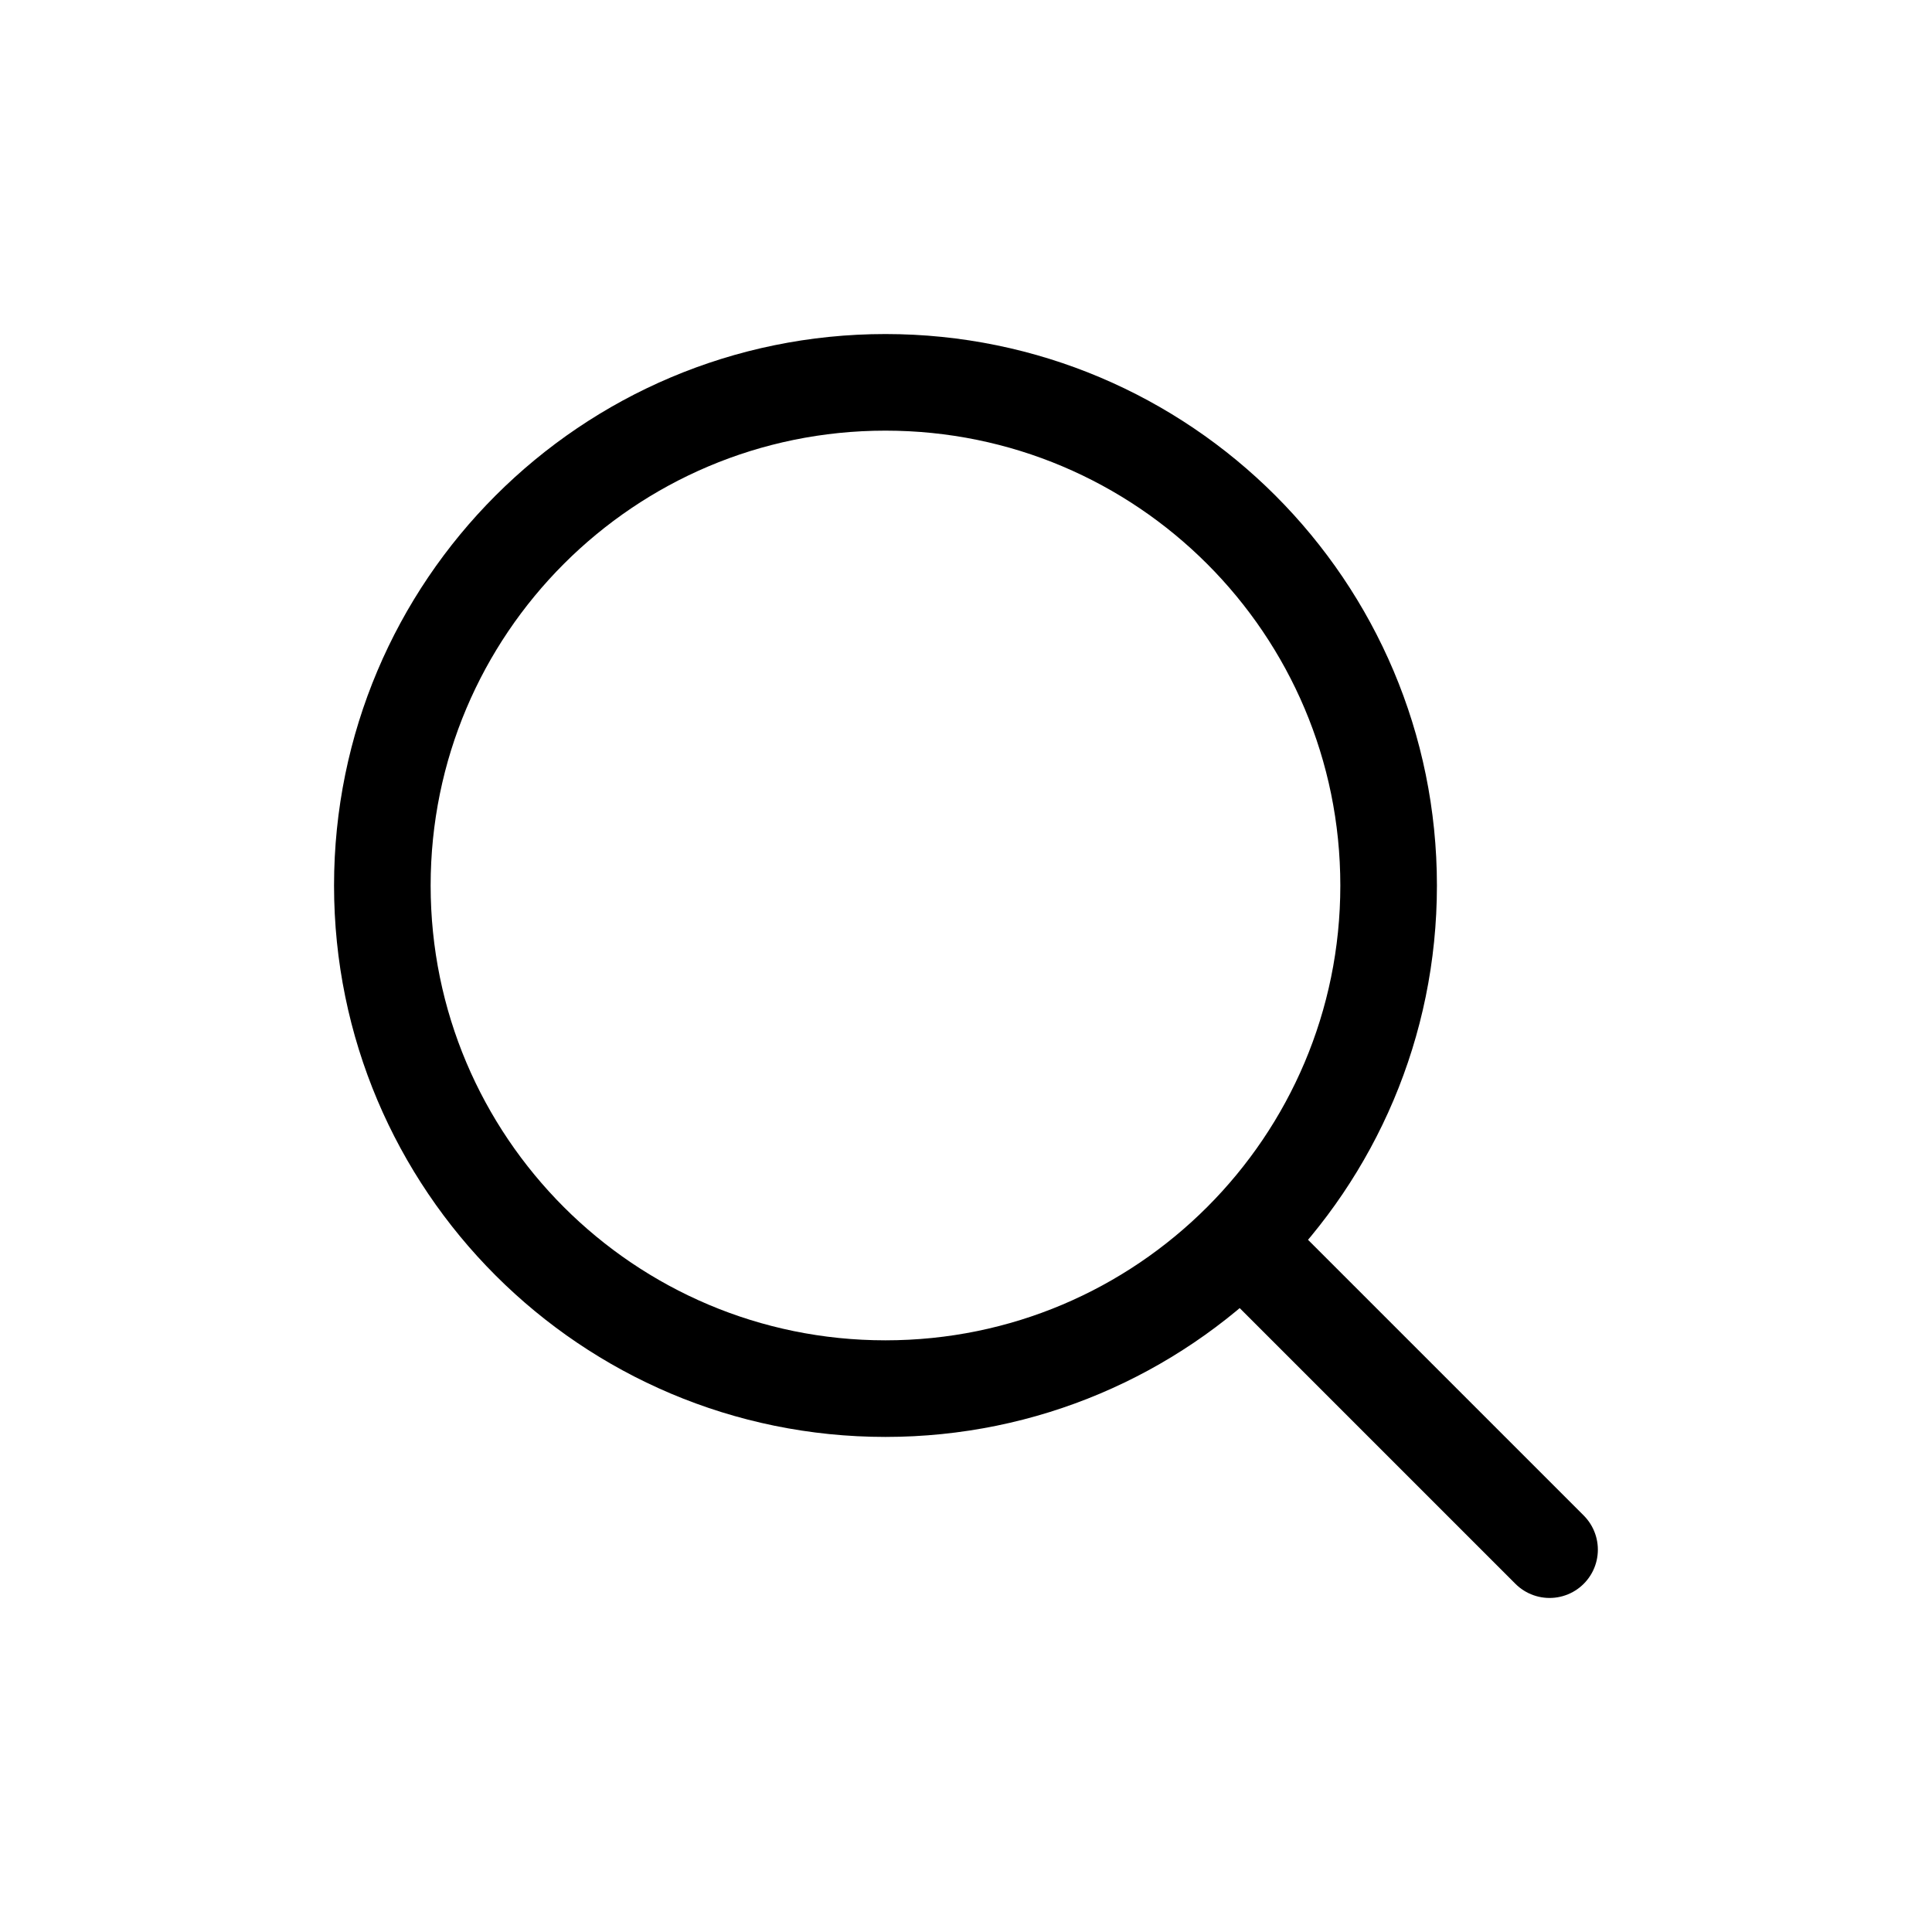
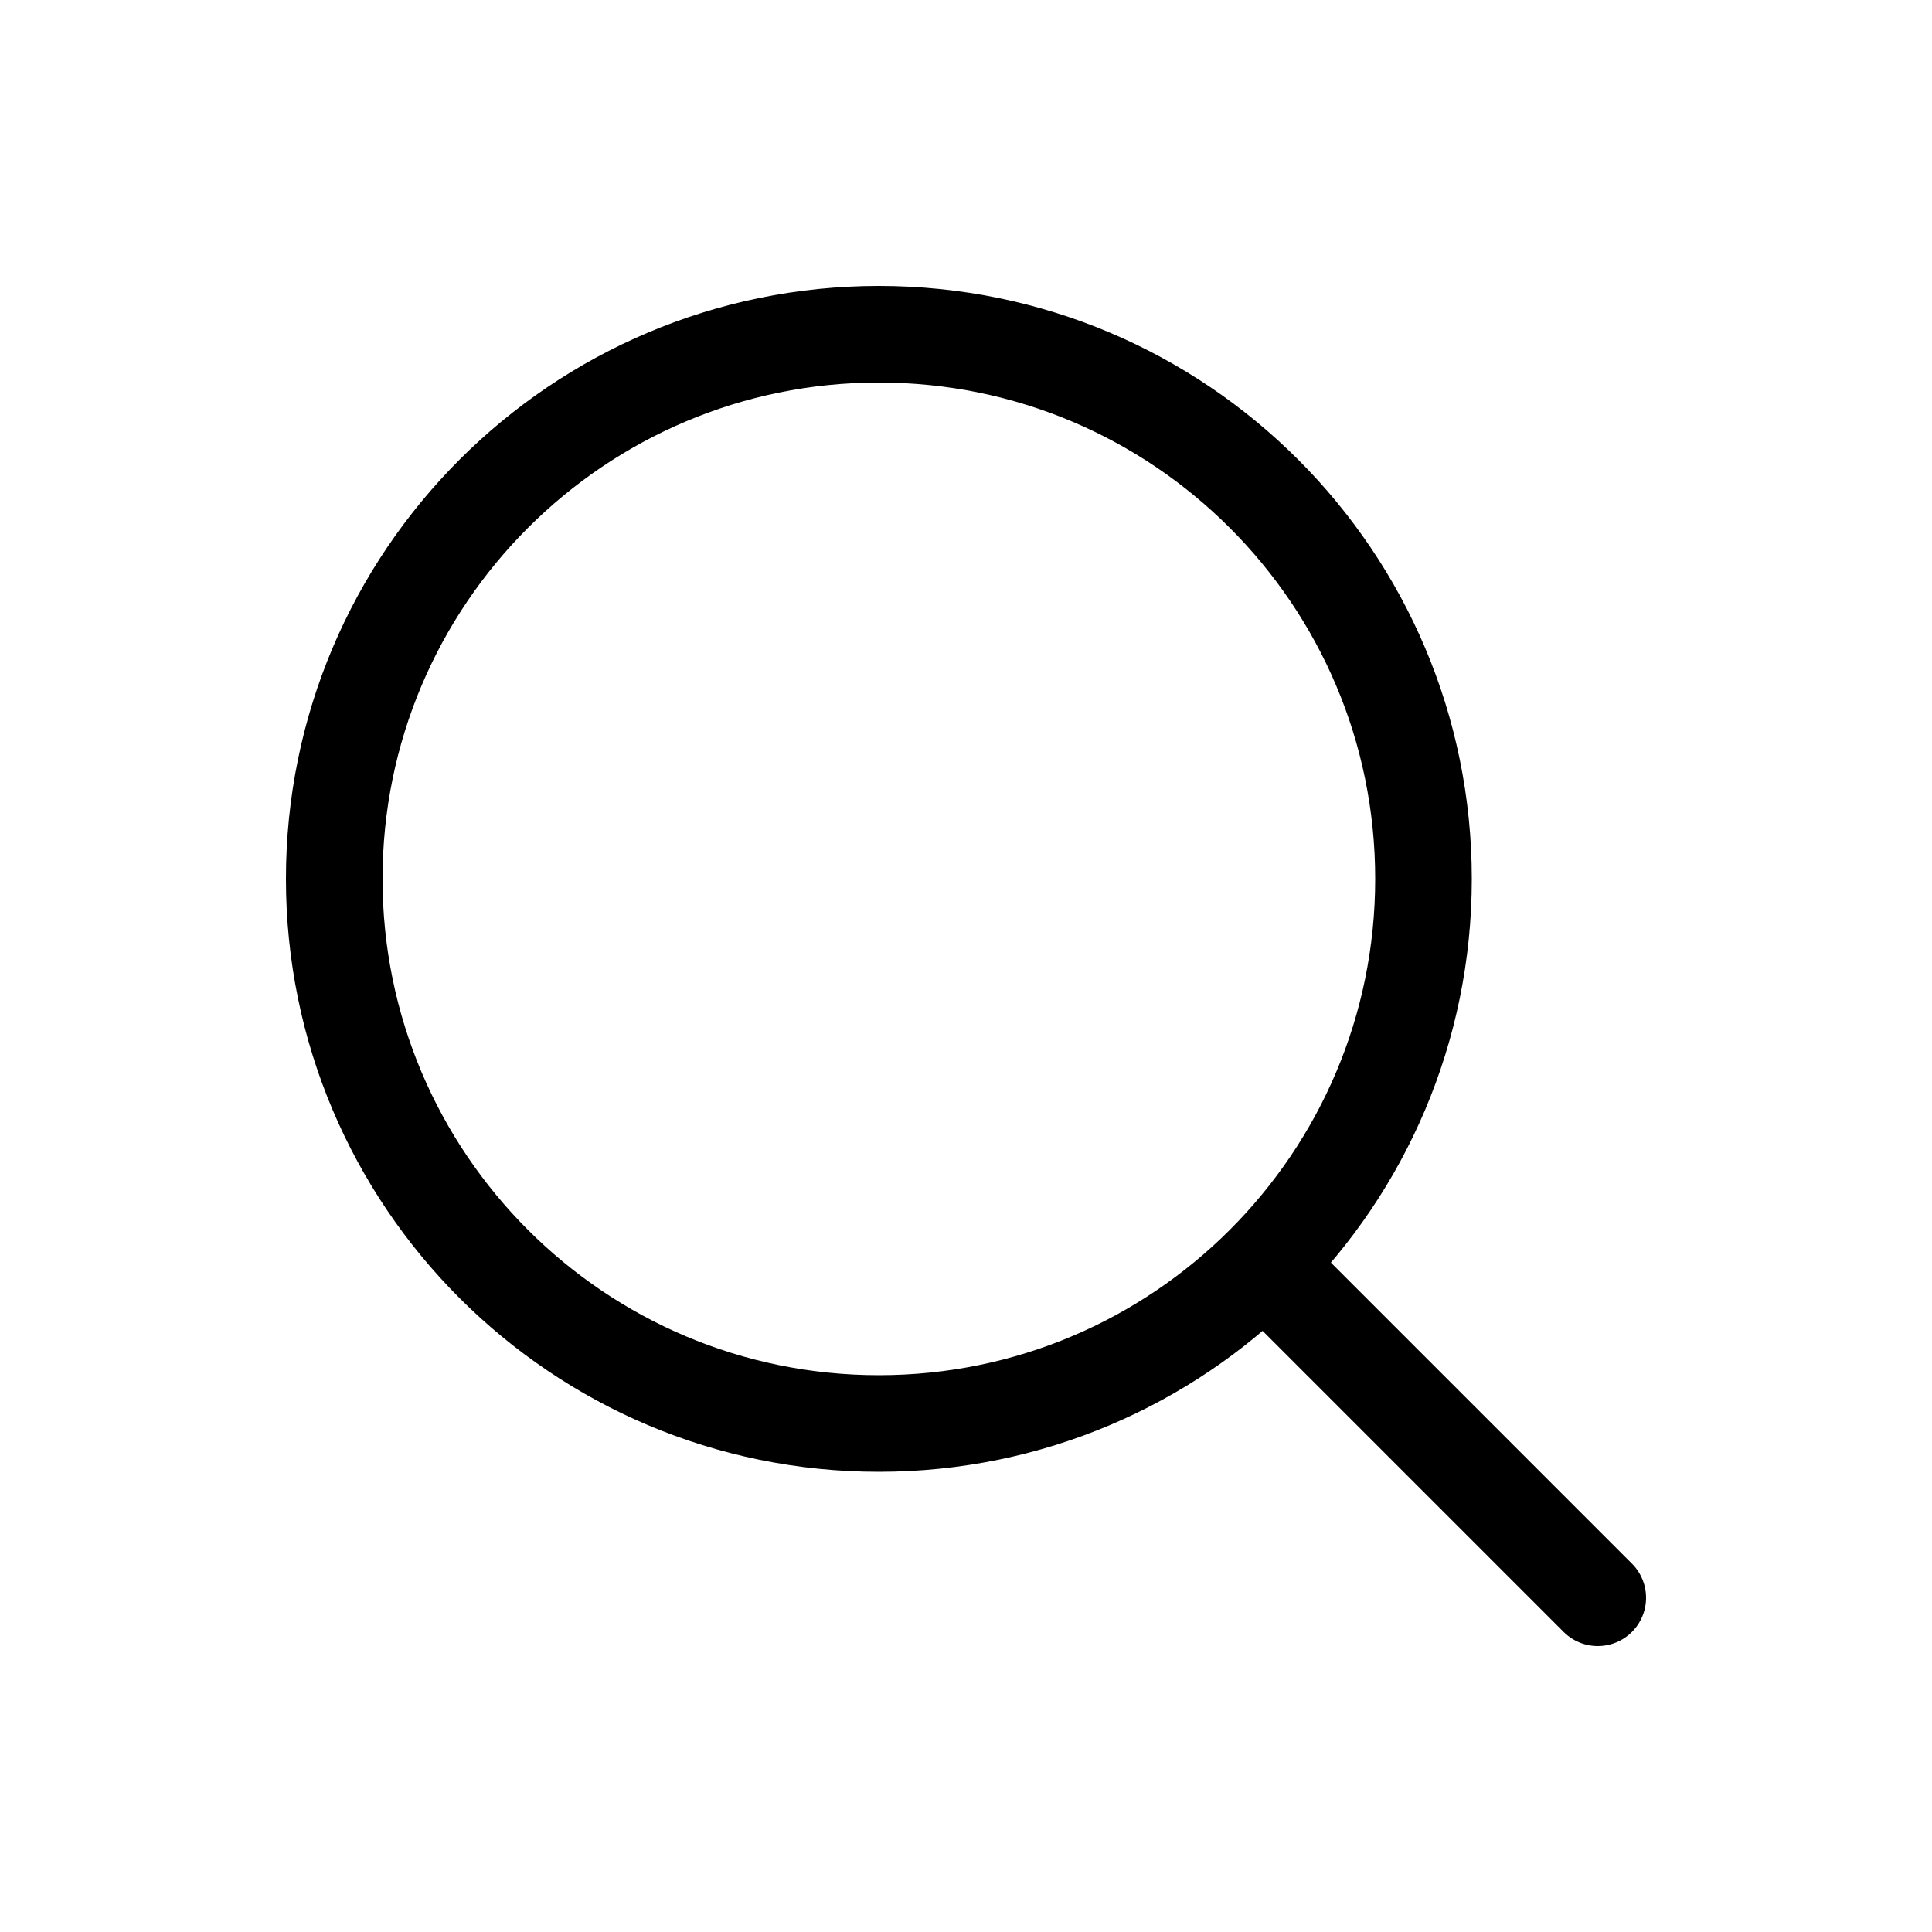
<svg xmlns="http://www.w3.org/2000/svg" width="20" height="20" viewBox="0 0 20 20" fill="none">
-   <path d="M16.041 16.042L12.916 12.917M3.958 9.167C3.958 6.29 6.29 3.958 9.166 3.958C12.043 3.958 14.375 6.29 14.375 9.167C14.375 12.043 12.043 14.375 9.166 14.375C6.29 14.375 3.958 12.043 3.958 9.167Z" stroke="currentColor" stroke-linecap="round" stroke-linejoin="round" />
+   <path d="M16.54 16.54L13.157 13.157M3.46 9.098C3.46 5.984 5.984 3.46 9.098 3.46C12.212 3.46 14.736 5.984 14.736 9.098C14.736 12.212 12.212 14.736 9.098 14.736C5.984 14.736 3.46 12.212 3.46 9.098Z" stroke="currentColor" stroke-linecap="round" stroke-linejoin="round" />
</svg>
